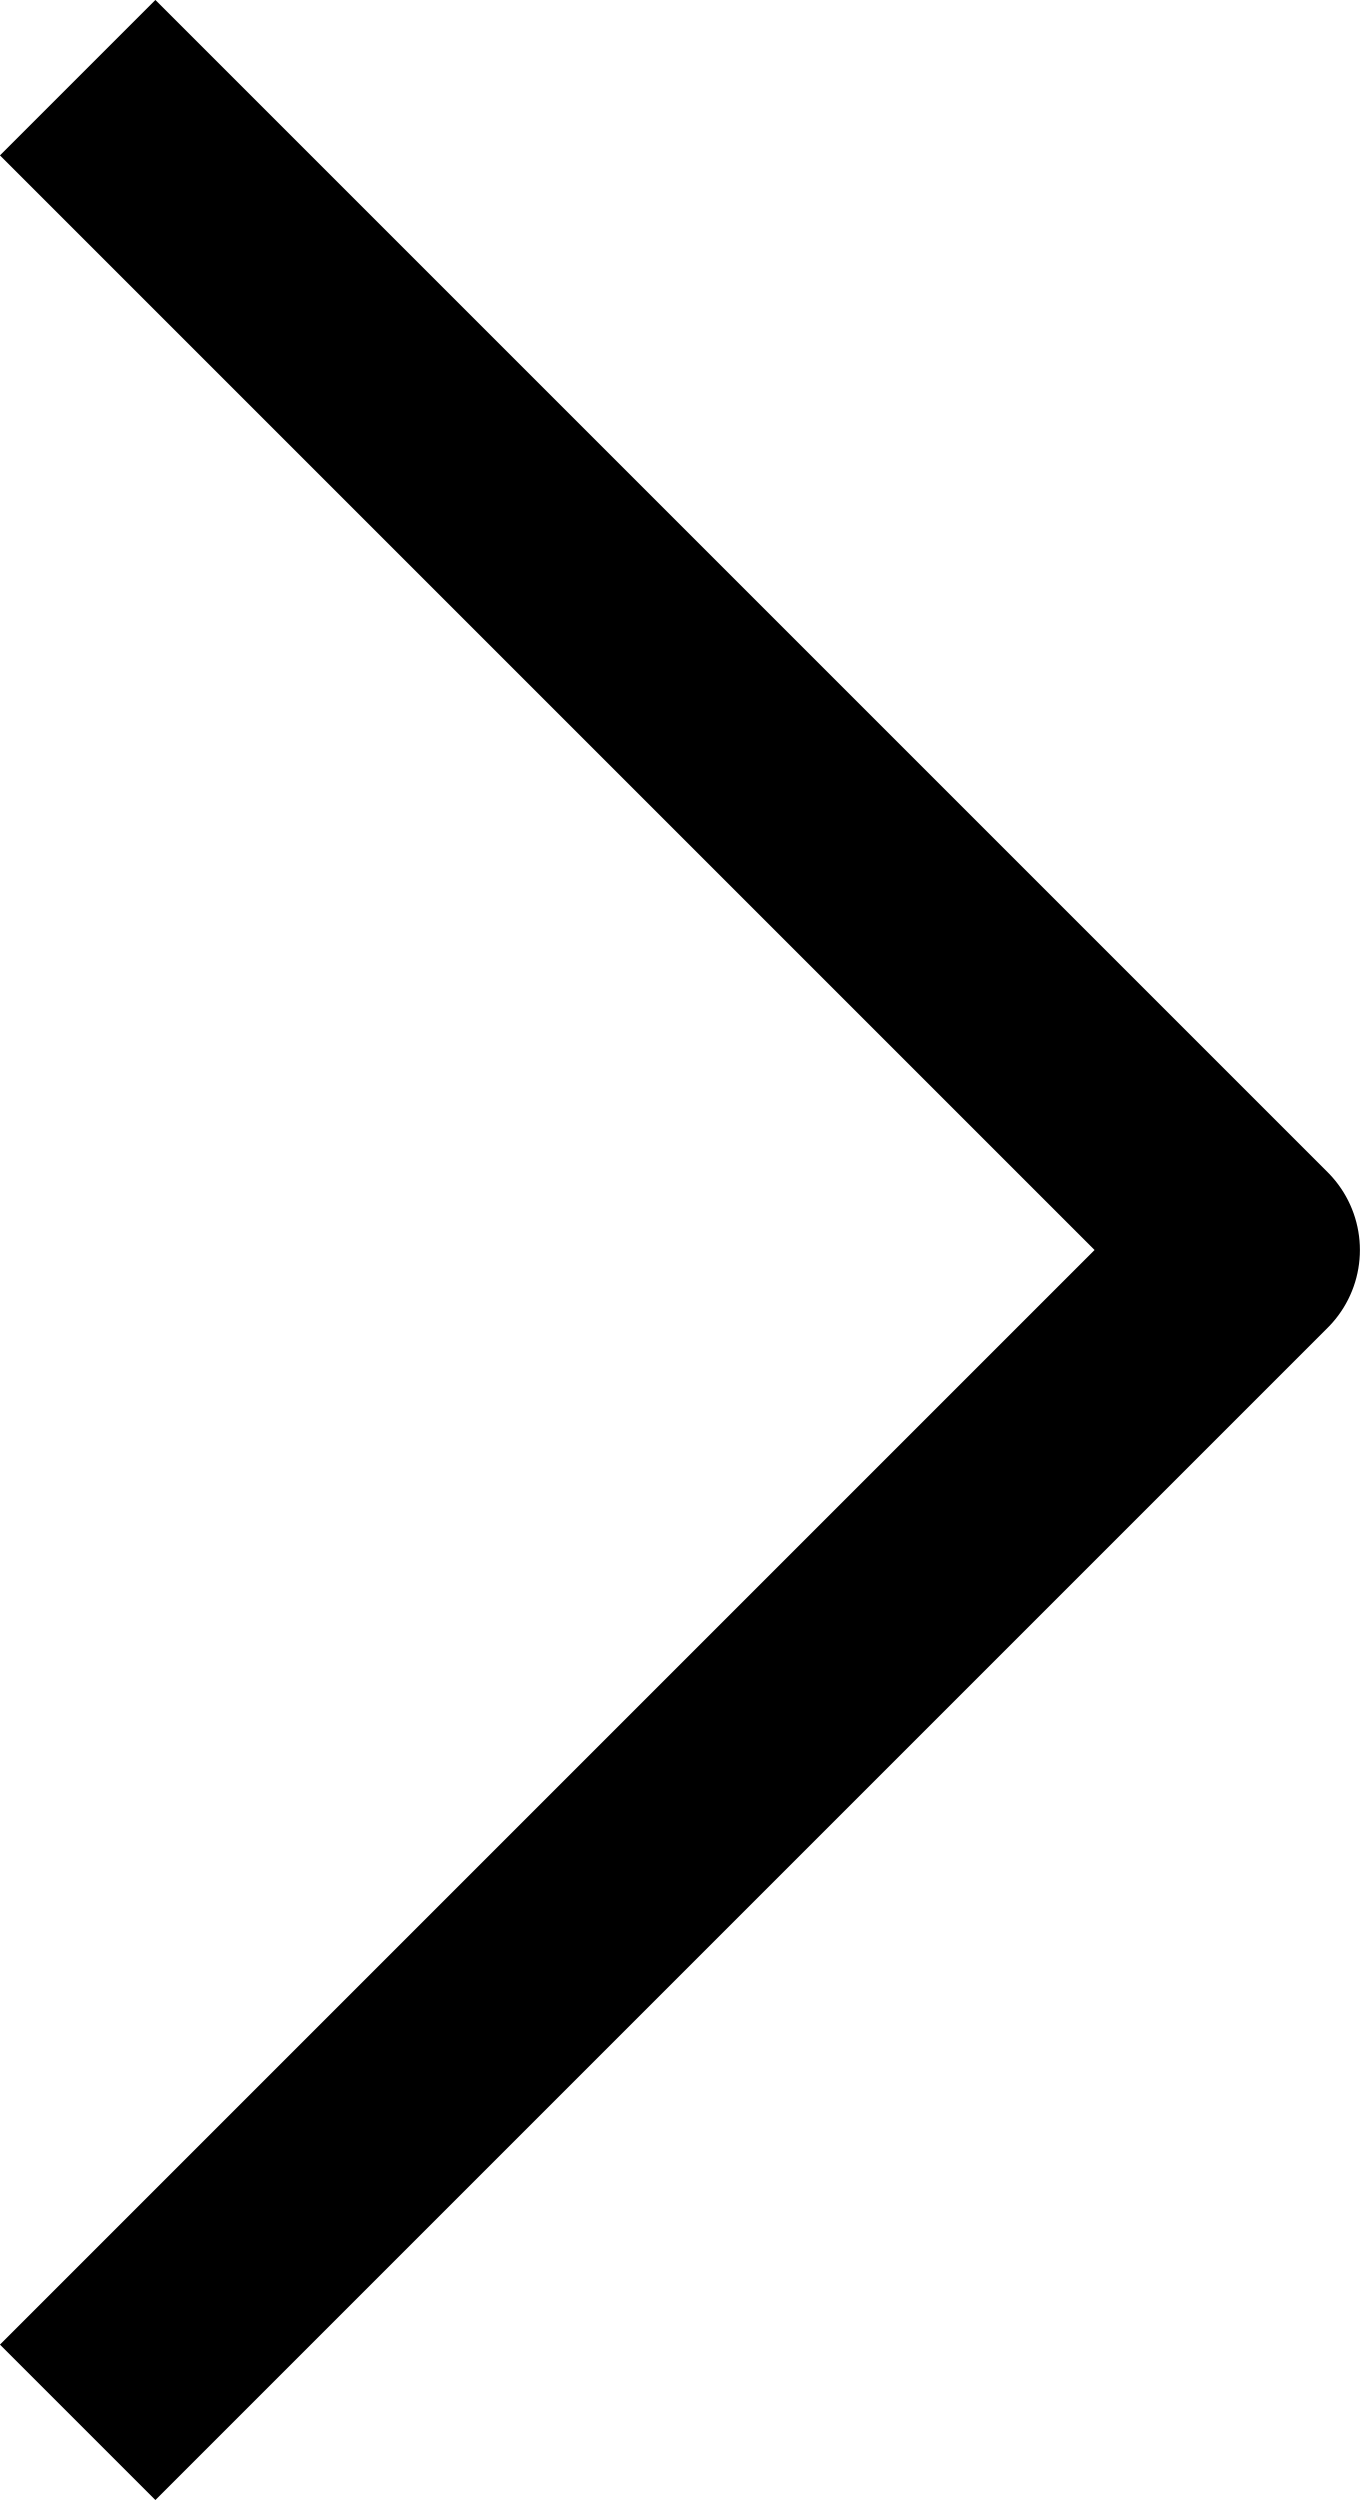
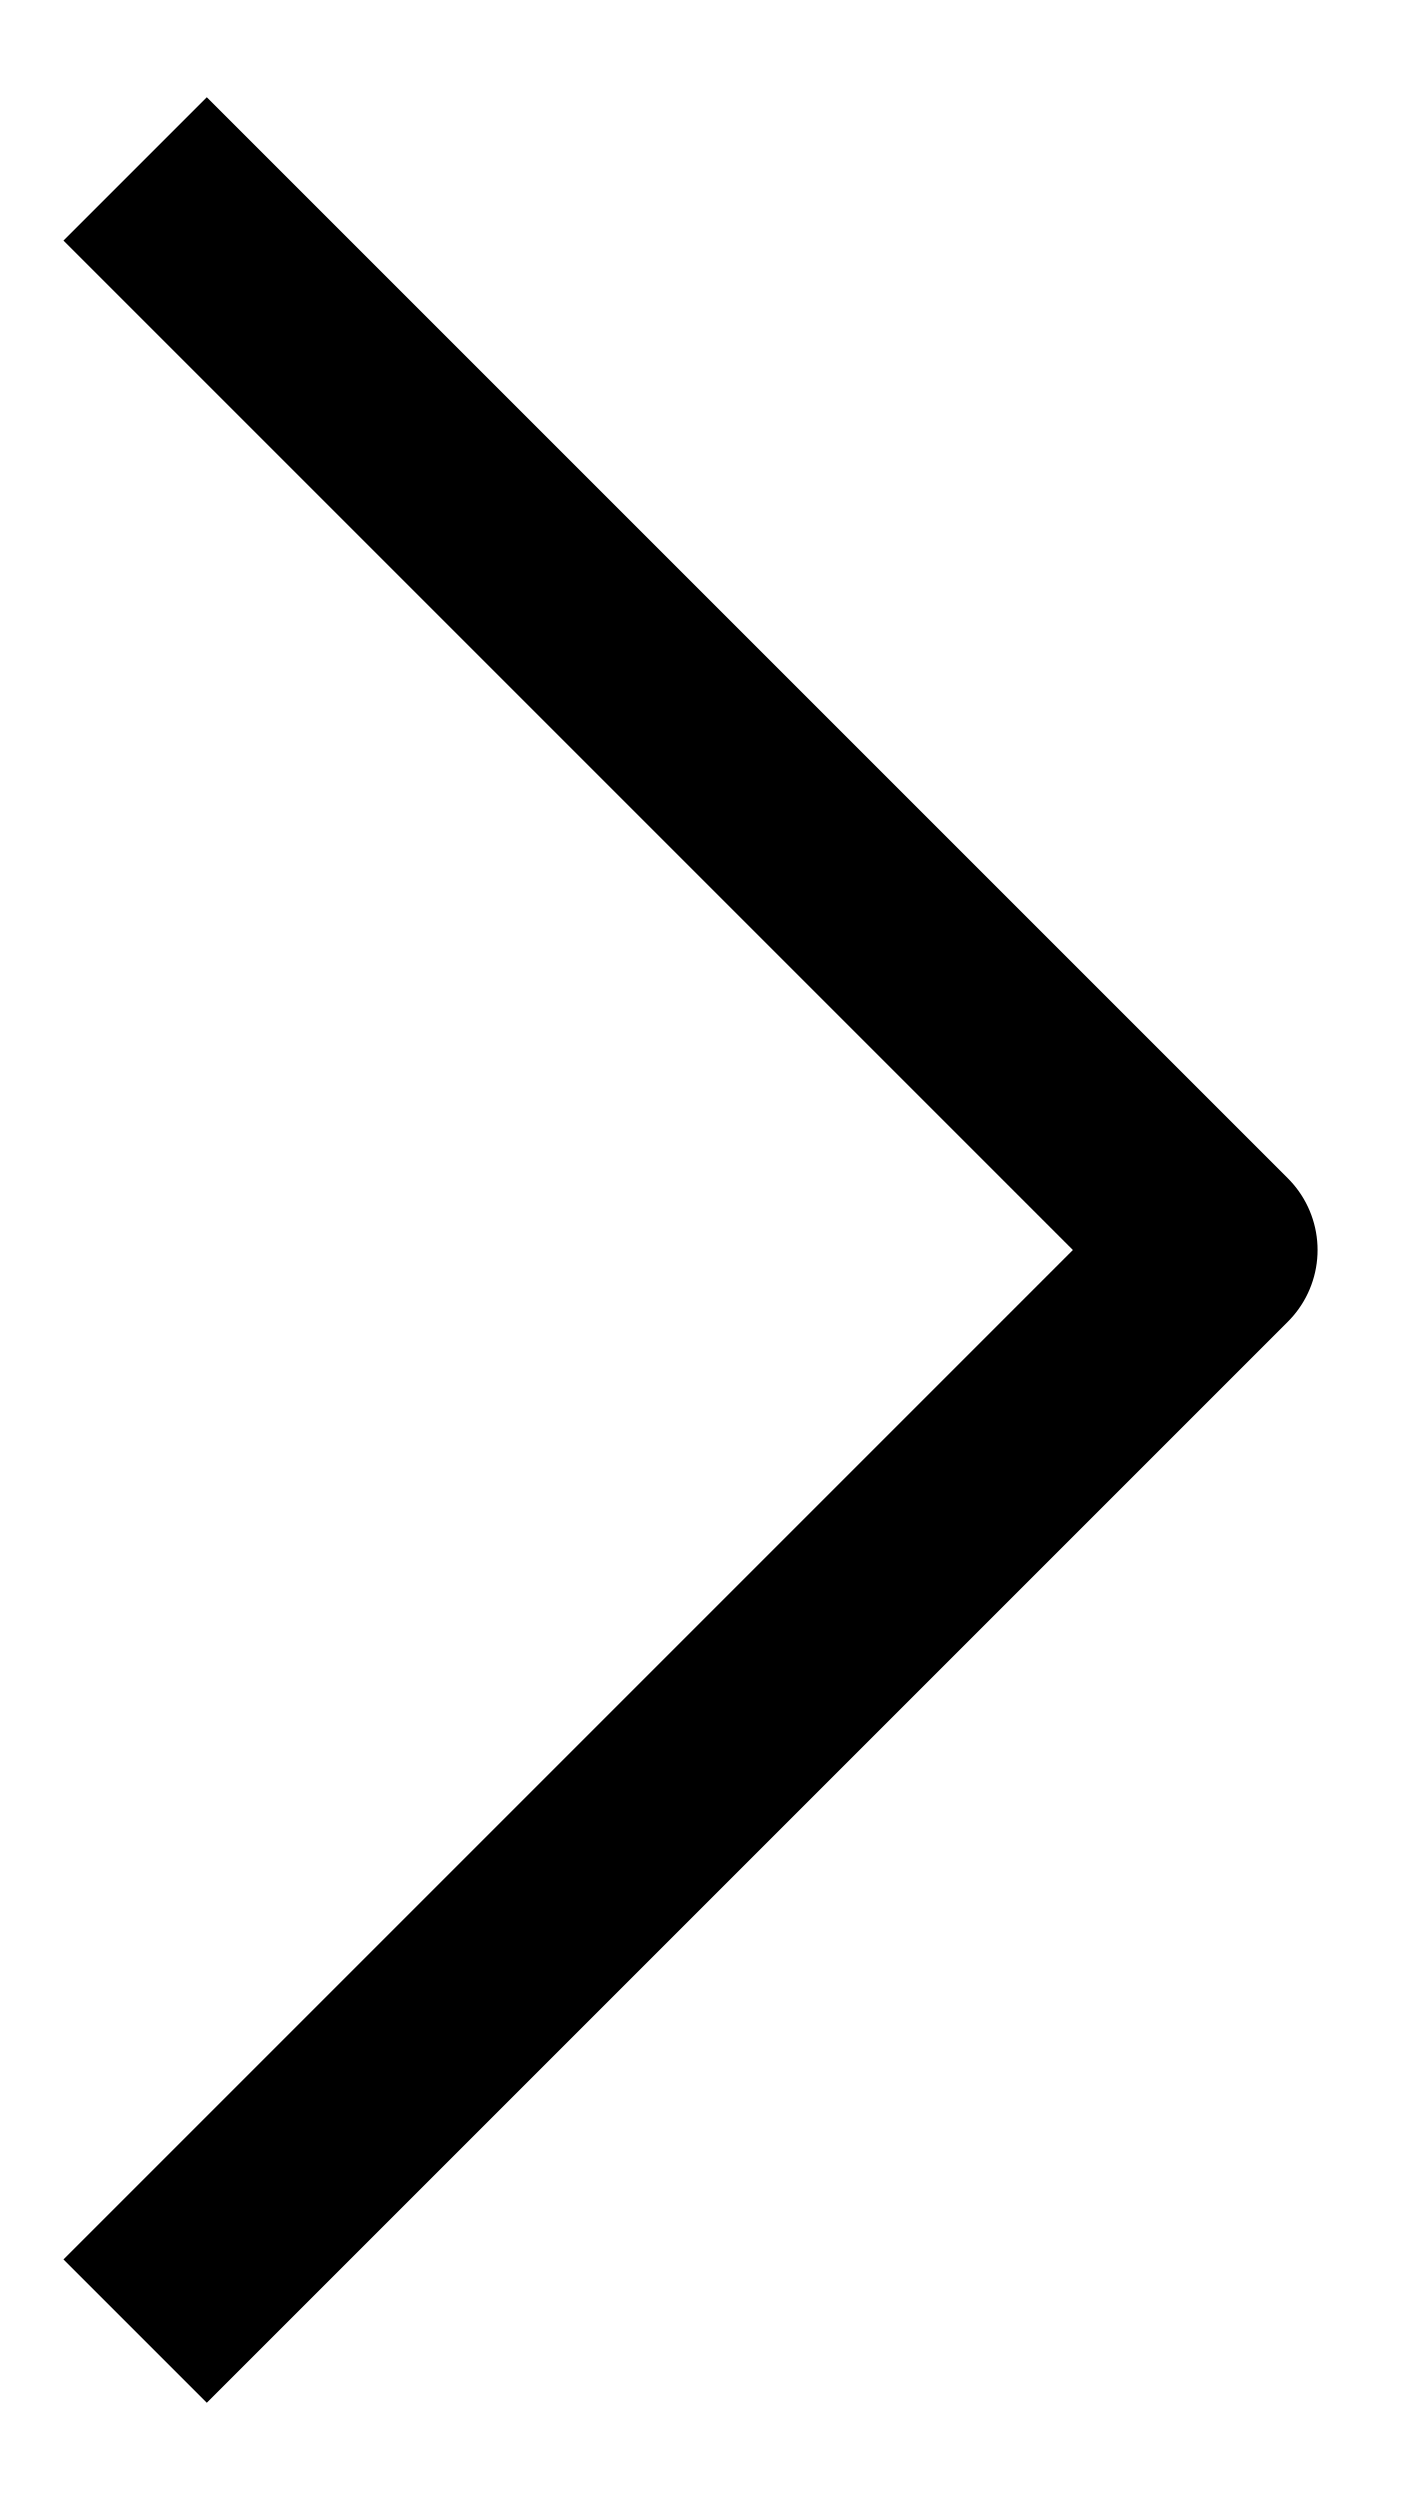
- <svg xmlns="http://www.w3.org/2000/svg" id="Layer_1" data-name="Layer 1" viewBox="0 0 18.56 34.12">
-   <defs>
-     <style>.cls-1{fill:none;stroke:#000;stroke-linejoin:round;stroke-width:3px;}</style>
-   </defs>
-   <path class="cls-1" d="M2,2.5l16,16L2,34.5" transform="translate(-0.94 -1.44)" />
+ <svg xmlns="http://www.w3.org/2000/svg" version="1.1" id="Layer_1" x="0px" y="0px" viewBox="0 0 21 37" style="enable-background:new 0 0 21 37;" xml:space="preserve">
+   <style type="text/css">
+ 	.st0{fill:none;stroke:#000000;stroke-width:3;stroke-linejoin:round;}
+ </style>
+   <path class="st0" d="M2,2.5l16,16l-16,16" />
</svg>
